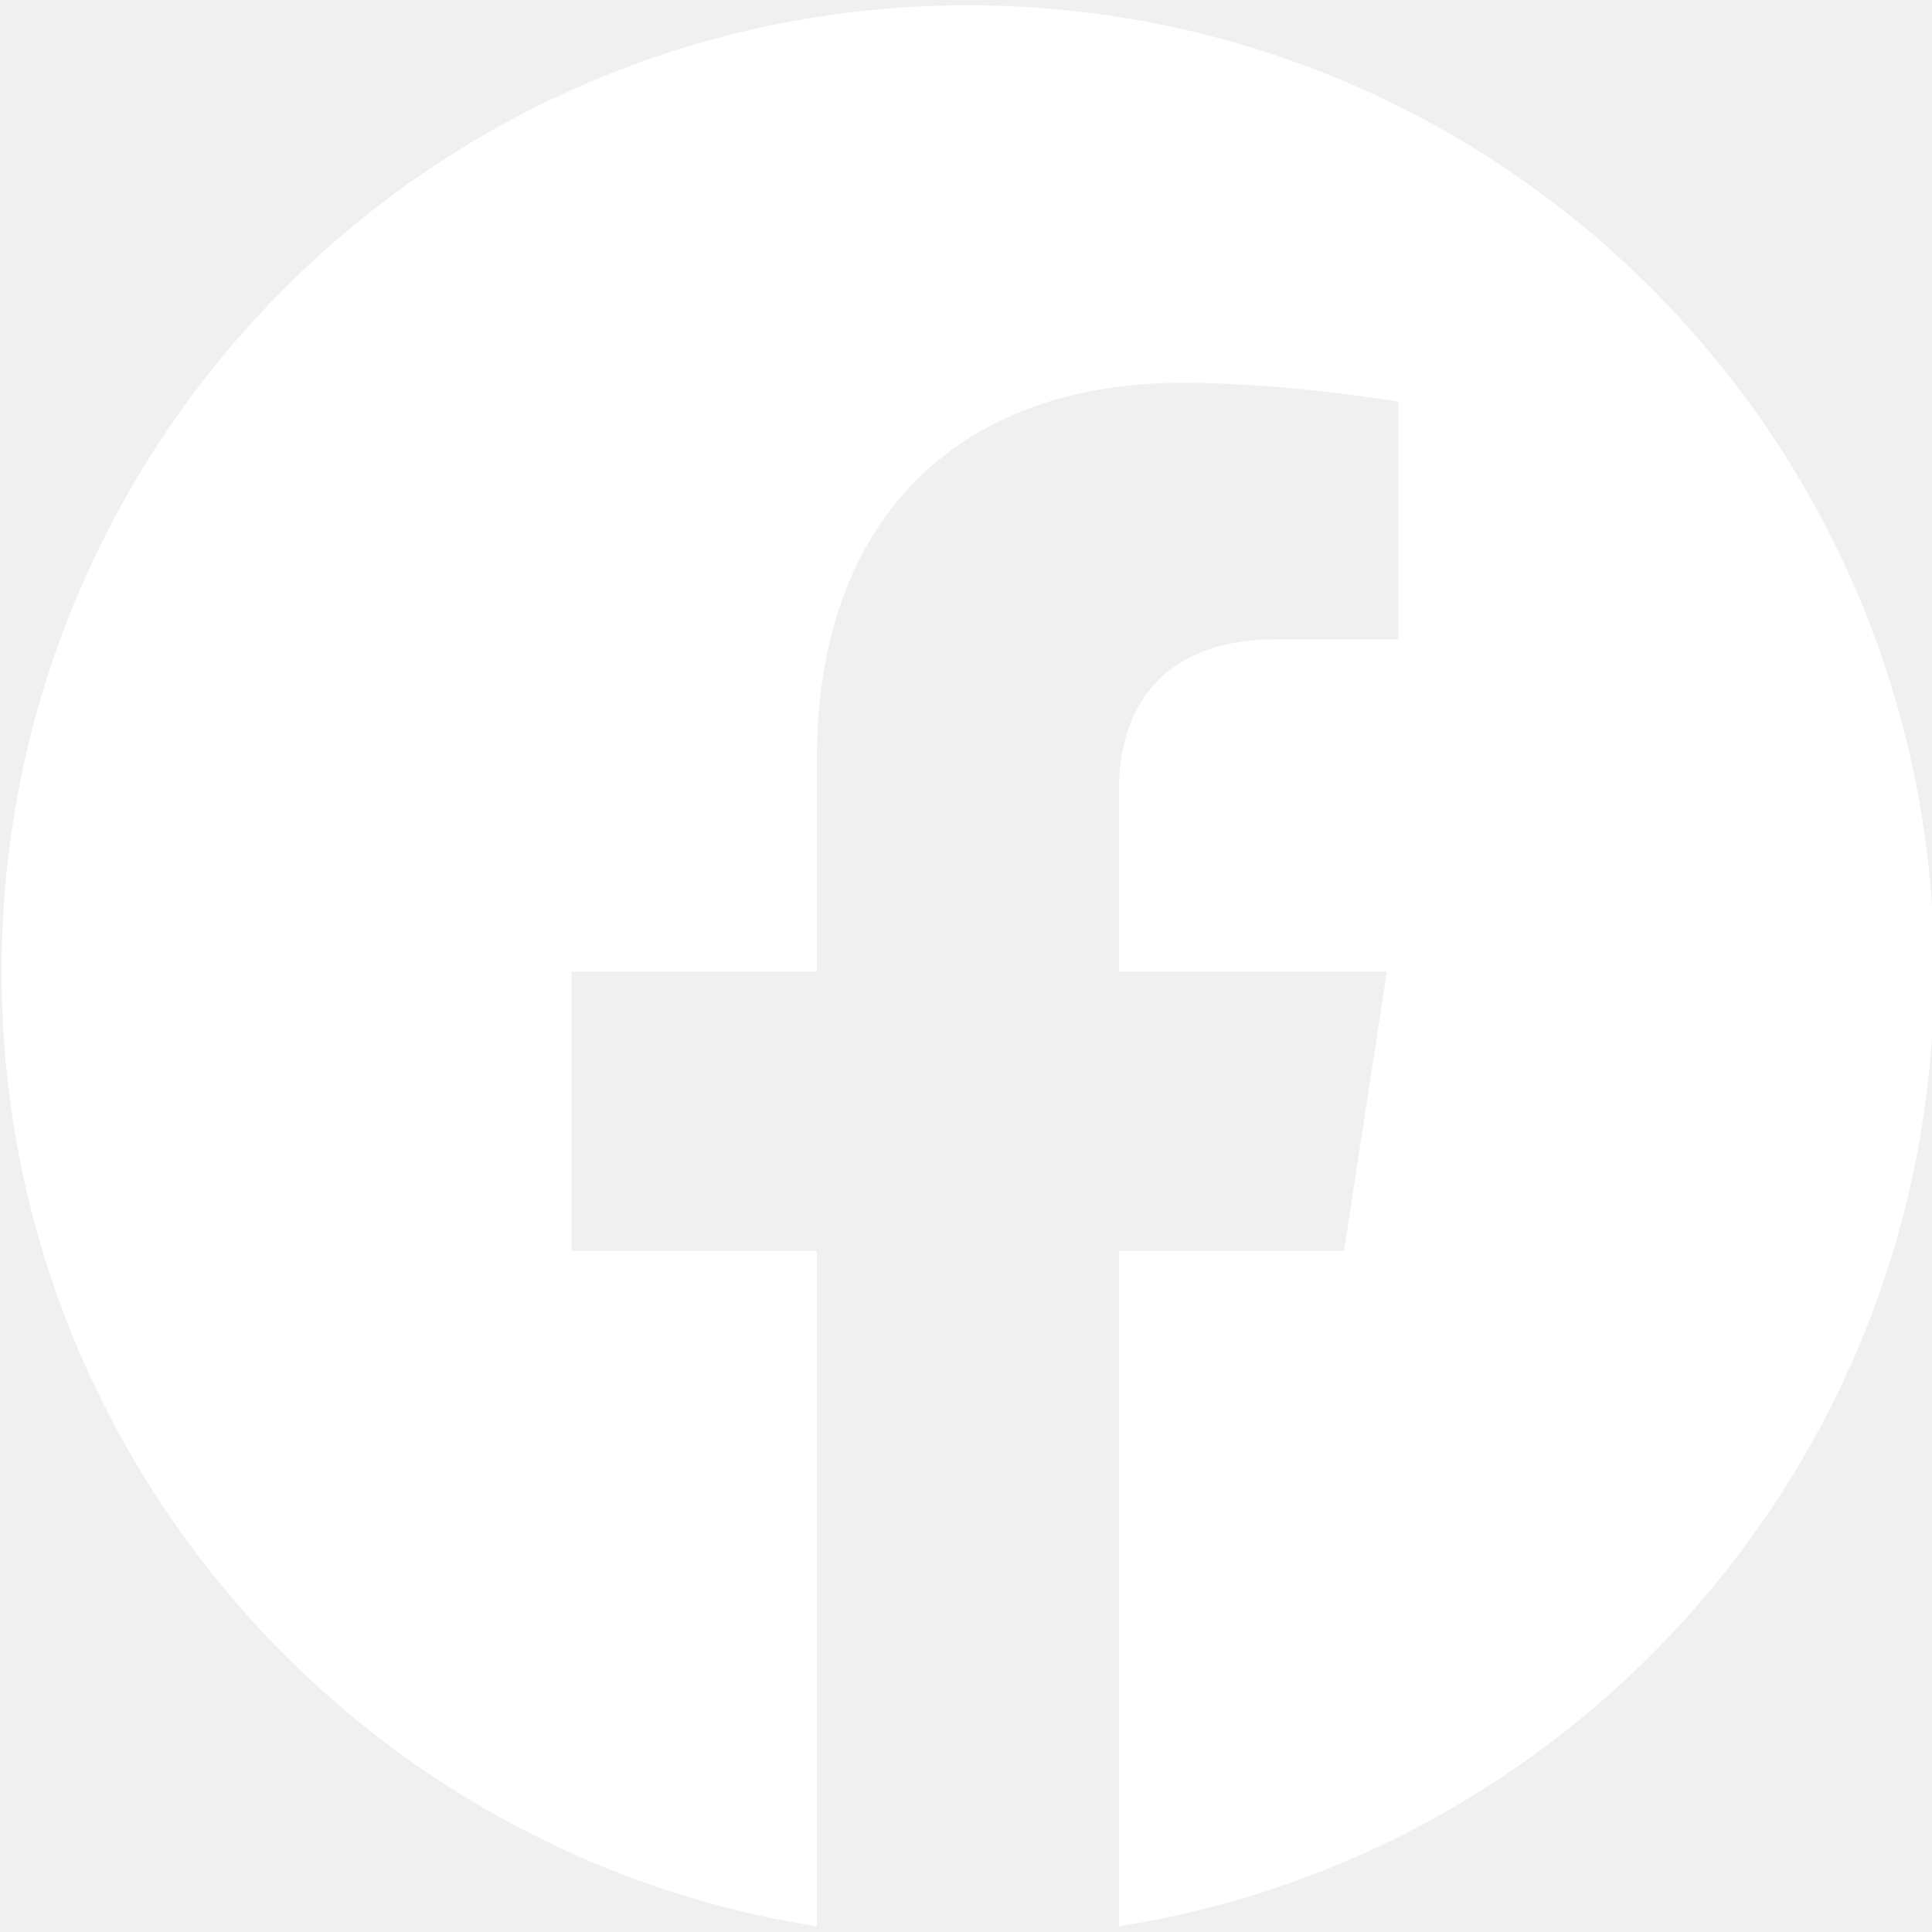
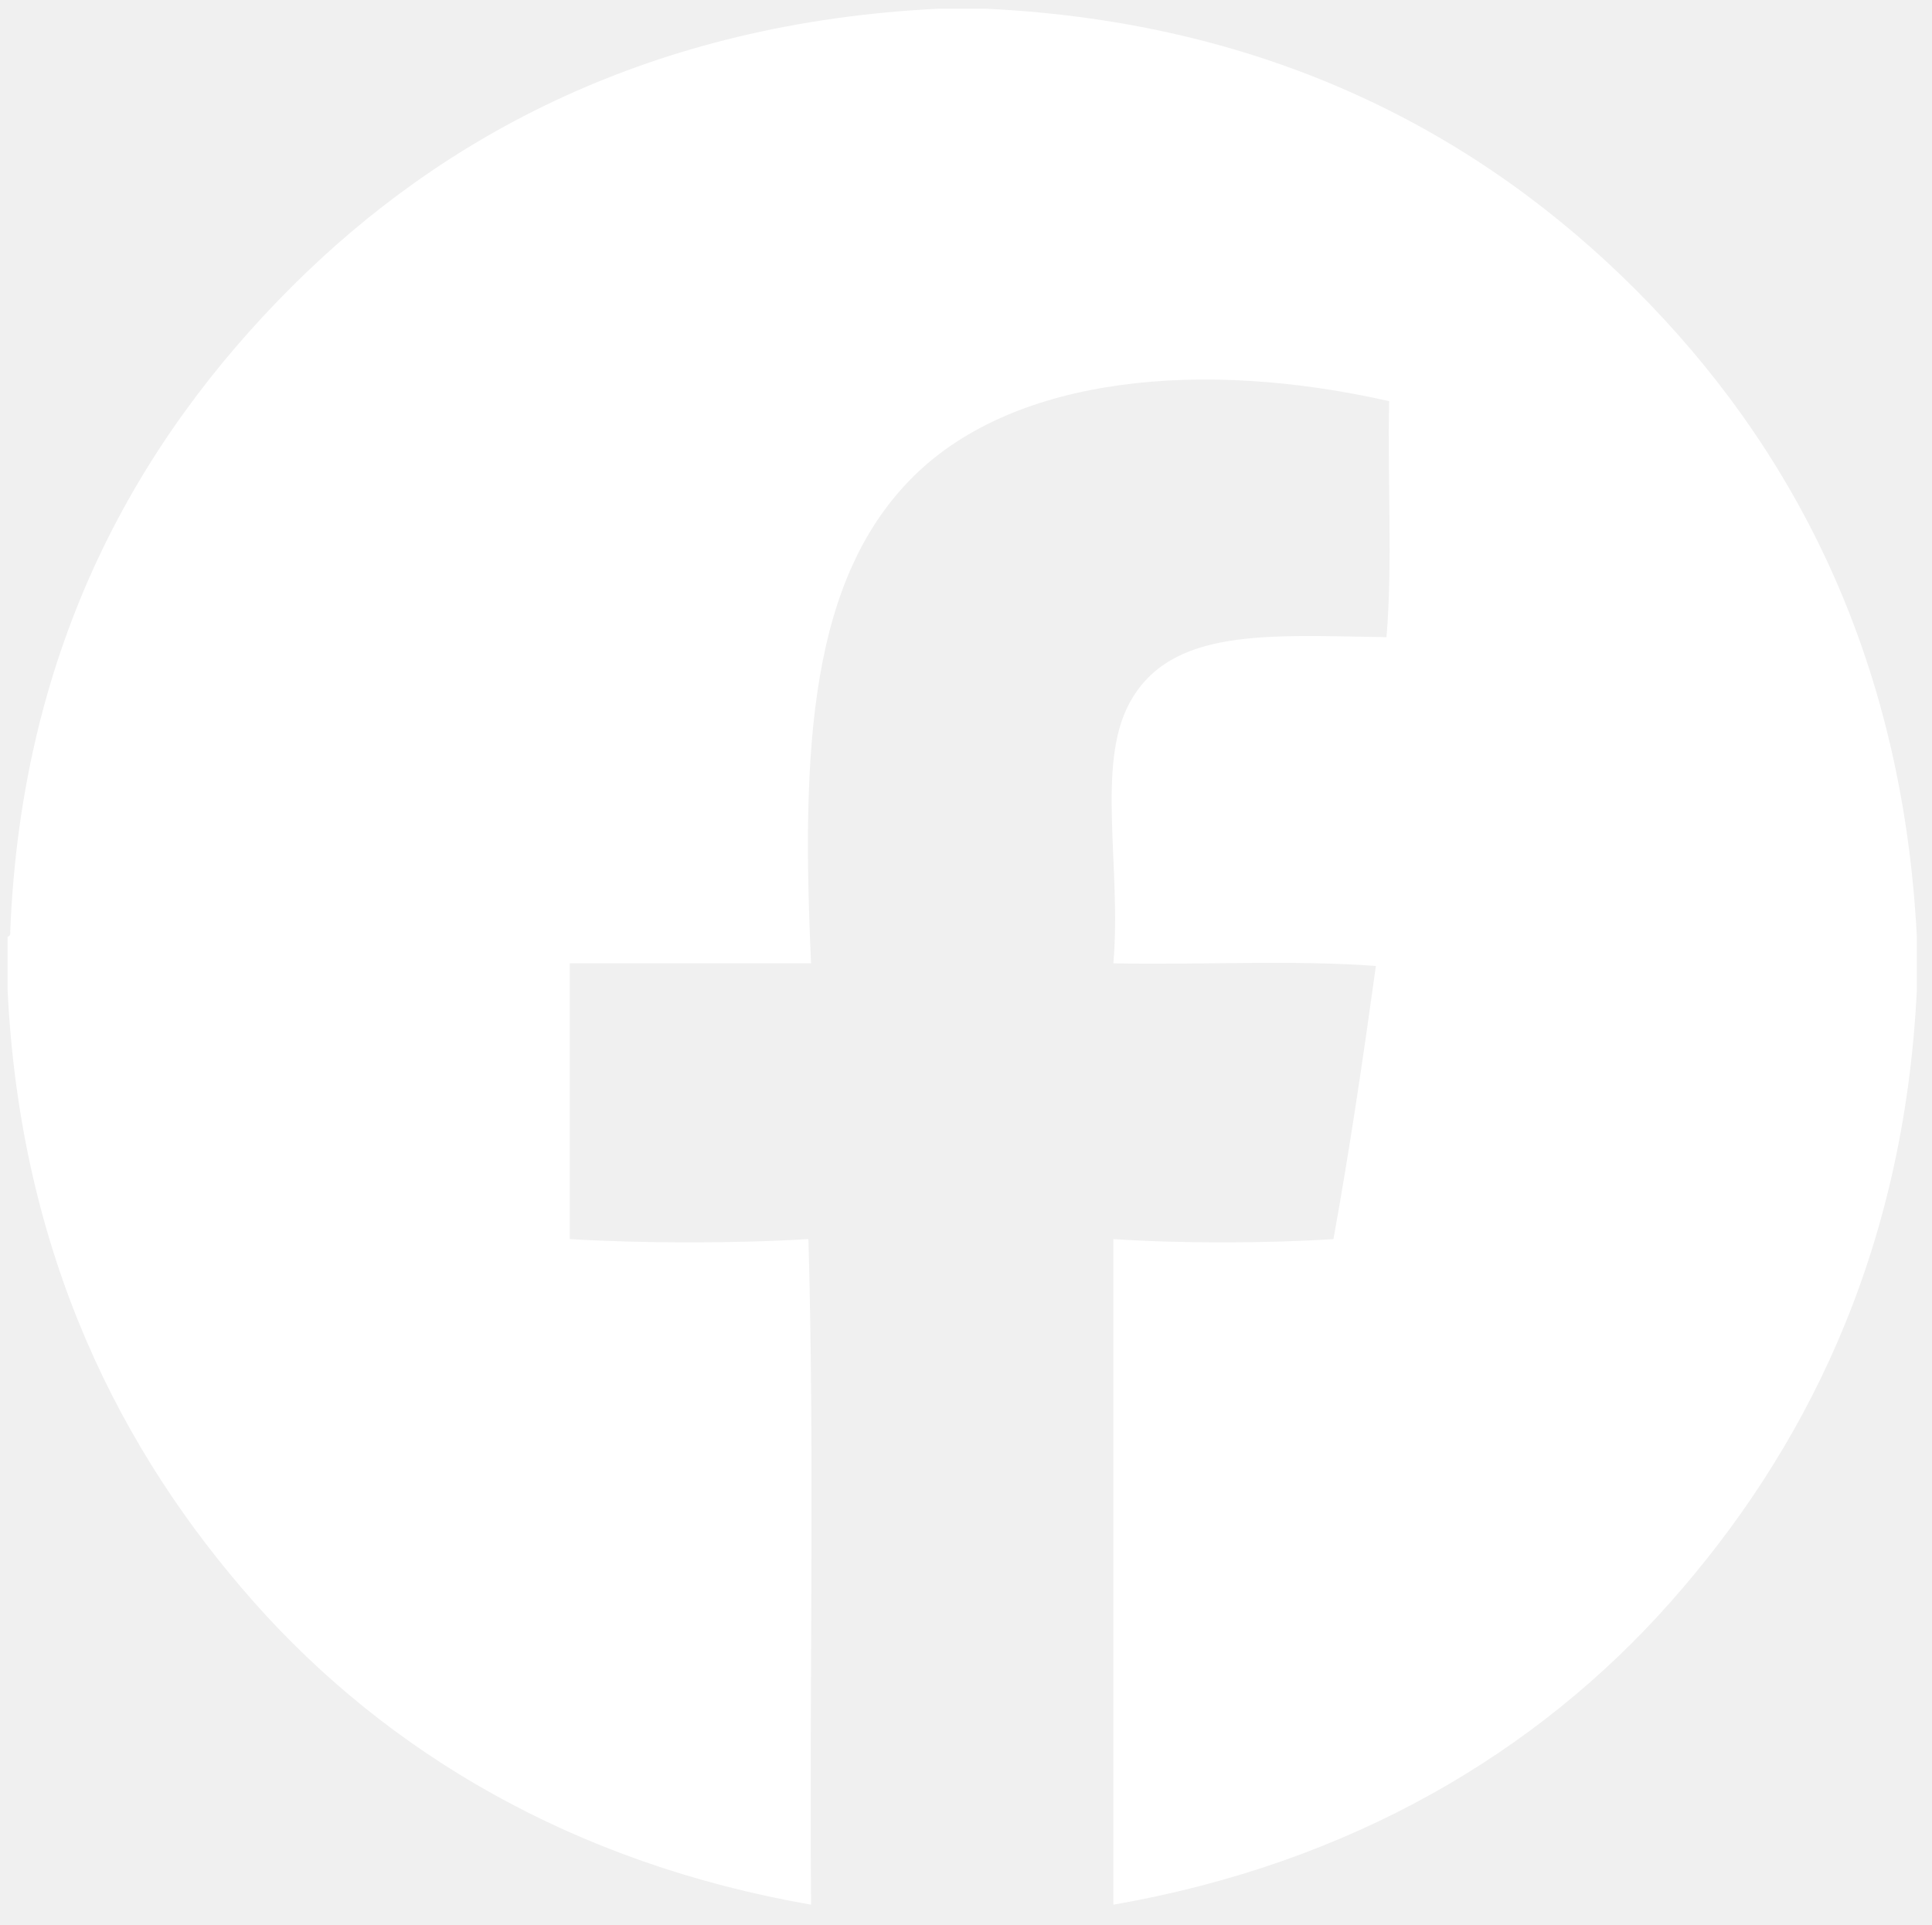
- <svg xmlns="http://www.w3.org/2000/svg" version="1.1" id="Слой_1" width="117.371" height="117.371" viewBox="0 0 117.371 117.371" overflow="visible" enable-background="new 0 0 117.371 117.371" xml:space="preserve">
-   <path fill="#FFFFFF" d="M117.506,59.027c0-32.43-26.275-58.706-58.706-58.706S0.094,26.597,0.094,59.027  c0,29.301,21.468,53.588,49.533,57.997V75.998H34.714V59.027h14.913V46.093c0-14.712,8.759-22.839,22.174-22.839  c6.424,0,13.143,1.146,13.143,1.146v14.44h-7.405c-7.291,0-9.565,4.526-9.565,9.168v11.019h16.281l-2.604,16.971H67.973v41.025  C96.039,112.615,117.506,88.328,117.506,59.027z" />
+ <svg xmlns="http://www.w3.org/2000/svg" version="1.1" id="Слой_1" width="255" height="254" viewBox="-0.783 -0.146 255 254" overflow="visible" enable-background="new -0.783 -0.146 255 254" xml:space="preserve">
+   <g>
+     <g>
+       <path fill-rule="evenodd" clip-rule="evenodd" fill="#FFFFFF" d="M123.067,1.004c2.1,0,4.2,0,6.299,0    c38.009,1.824,65.586,16.935,85.75,37.1c20.111,20.111,35.175,47.602,37.101,85.4c0,2.333,0,4.666,0,7    c-1.689,35.092-15.063,61.125-32.55,80.85c-17.52,19.762-42.099,34.439-73.5,39.9c0-29.283,0-58.566,0-87.851    c8.879,0.588,20.169,0.575,29.05,0c2.126-11.757,3.914-23.852,5.6-36.05c-10.851-0.816-23.217-0.117-34.649-0.35    c1.082-12.58-2.288-26.114,2.1-34.3c5.401-10.079,18.331-8.981,33.95-8.75c0.813-9.687,0.119-20.88,0.35-31.15    c-24.454-5.542-49.188-3.394-62.65,9.8c-13.849,13.574-14.955,35.994-13.65,64.4c-10.617,0-21.233,0-31.85,0    c0,12.133,0,24.267,0,36.399c9.687,0.58,21.814,0.586,31.5,0c0.817,28.584,0.117,58.684,0.35,87.851    c-31.402-5.461-55.981-20.139-73.5-39.9c-17.486-19.725-30.861-45.758-32.55-80.85c0-2.334,0-4.667,0-7    c0.272-0.077,0.407-0.293,0.35-0.7c1.522-38.028,17.081-65.031,37.1-85.05C57.717,17.704,85.343,2.864,123.067,1.004z" />
+     </g>
+   </g>
</svg>
